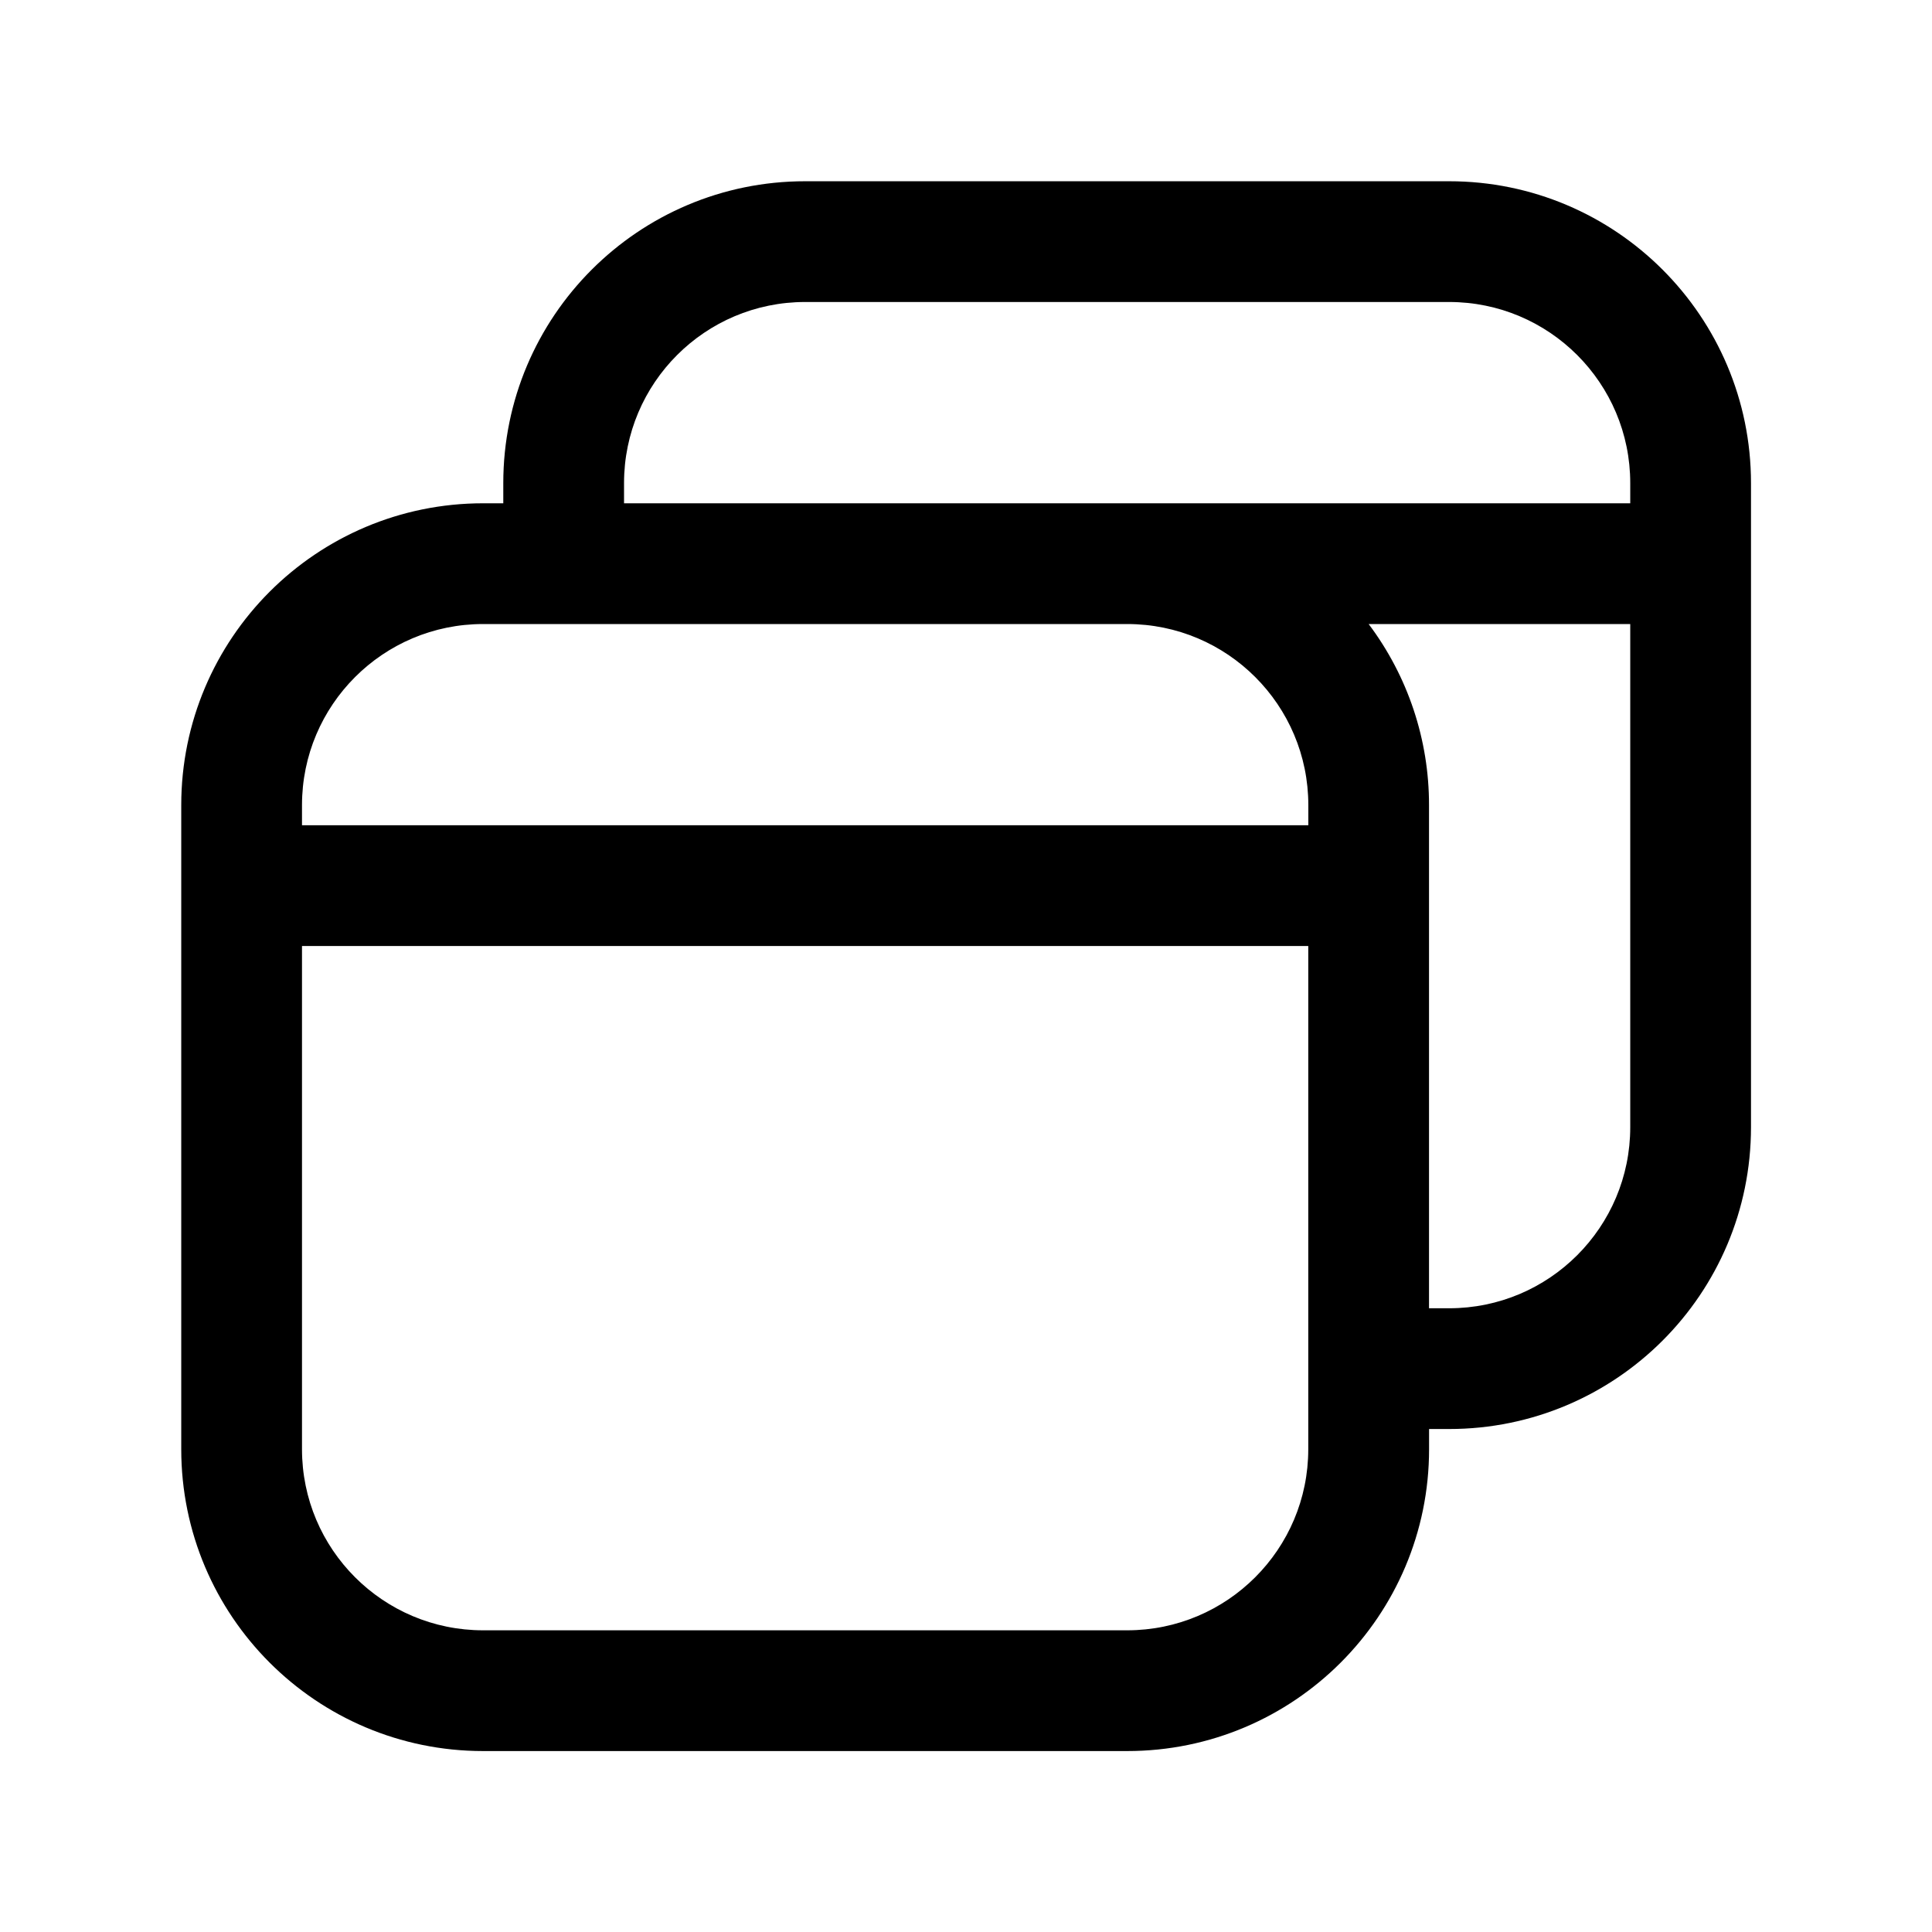
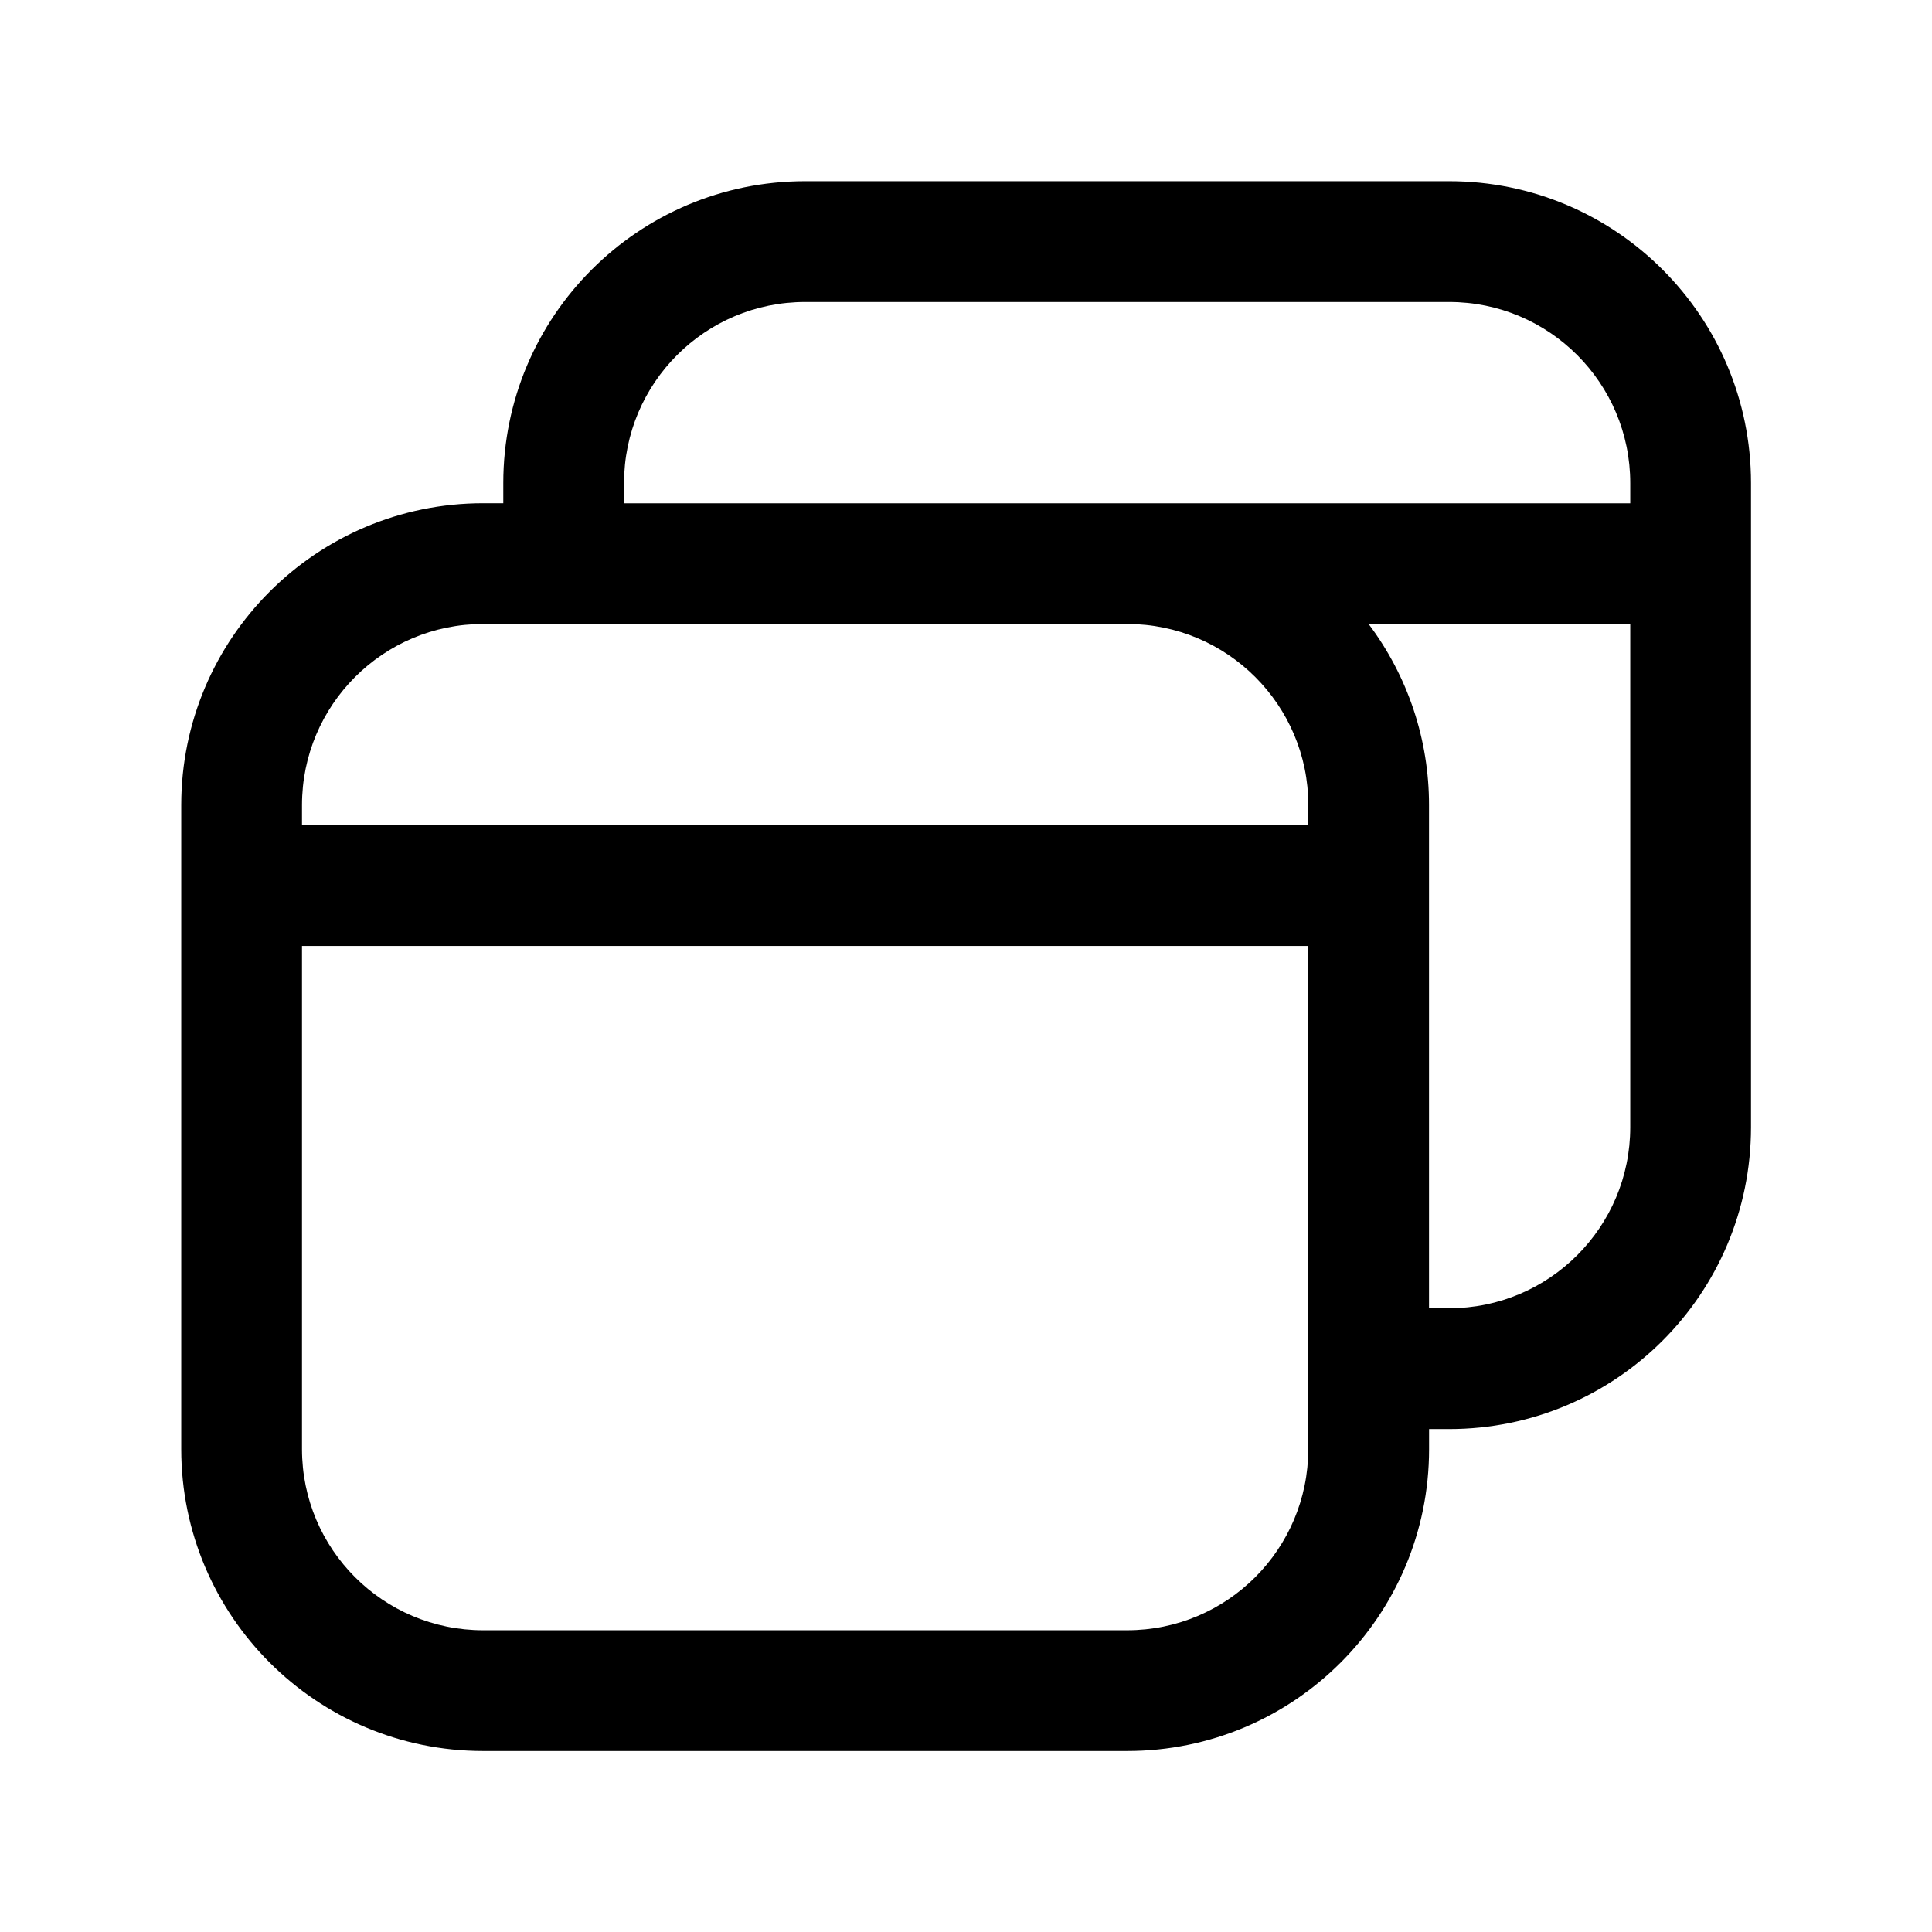
<svg xmlns="http://www.w3.org/2000/svg" width="32" height="32" fill="none" class="persona-icon" viewBox="0 0 32 32">
-   <path fill="currentColor" d="M23.669 23.669h.333a5 5 0 0 0 5-5V8.002a5 5 0 0 0-5-5H13.336a5 5 0 0 0-5 5v.334h-.334a5 5 0 0 0-5 5v10.667a5 5 0 0 0 5 5H18.67a5 5 0 0 0 5-5v-.334ZM8.002 10.336H18.67a3 3 0 0 1 3 3v.333H5.002v-.333a3 3 0 0 1 3-3Zm13.667 5.333v8.334a3 3 0 0 1-3 3H8.002a3 3 0 0 1-3-3v-8.334H21.67ZM13.336 5.002h10.666a3 3 0 0 1 3 3v.334H10.336v-.334a3 3 0 0 1 3-3Zm13.666 5.334v8.333a3 3 0 0 1-3 3h-.333v-8.333a4.978 4.978 0 0 0-1-3h4.333Z" />
+   <path fill="currentColor" d="M23.669 23.67h.333a5 5 0 0 0 5-5V8.001a5 5 0 0 0-5-5H13.336a5 5 0 0 0-5 5v.334h-.334a5 5 0 0 0-5 5v10.667a5 5 0 0 0 5 5H18.67a5 5 0 0 0 5-5v-.334ZM8.002 10.335H18.67a3 3 0 0 1 3 3v.333H5.002v-.333a3 3 0 0 1 3-3Zm13.667 5.333v8.334a3 3 0 0 1-3 3H8.002a3 3 0 0 1-3-3v-8.334H21.67ZM13.336 5.002h10.666a3 3 0 0 1 3 3v.334H10.336v-.334a3 3 0 0 1 3-3Zm13.666 5.334v8.333a3 3 0 0 1-3 3h-.333v-8.333a4.978 4.978 0 0 0-1-3h4.333Z" />
</svg>
